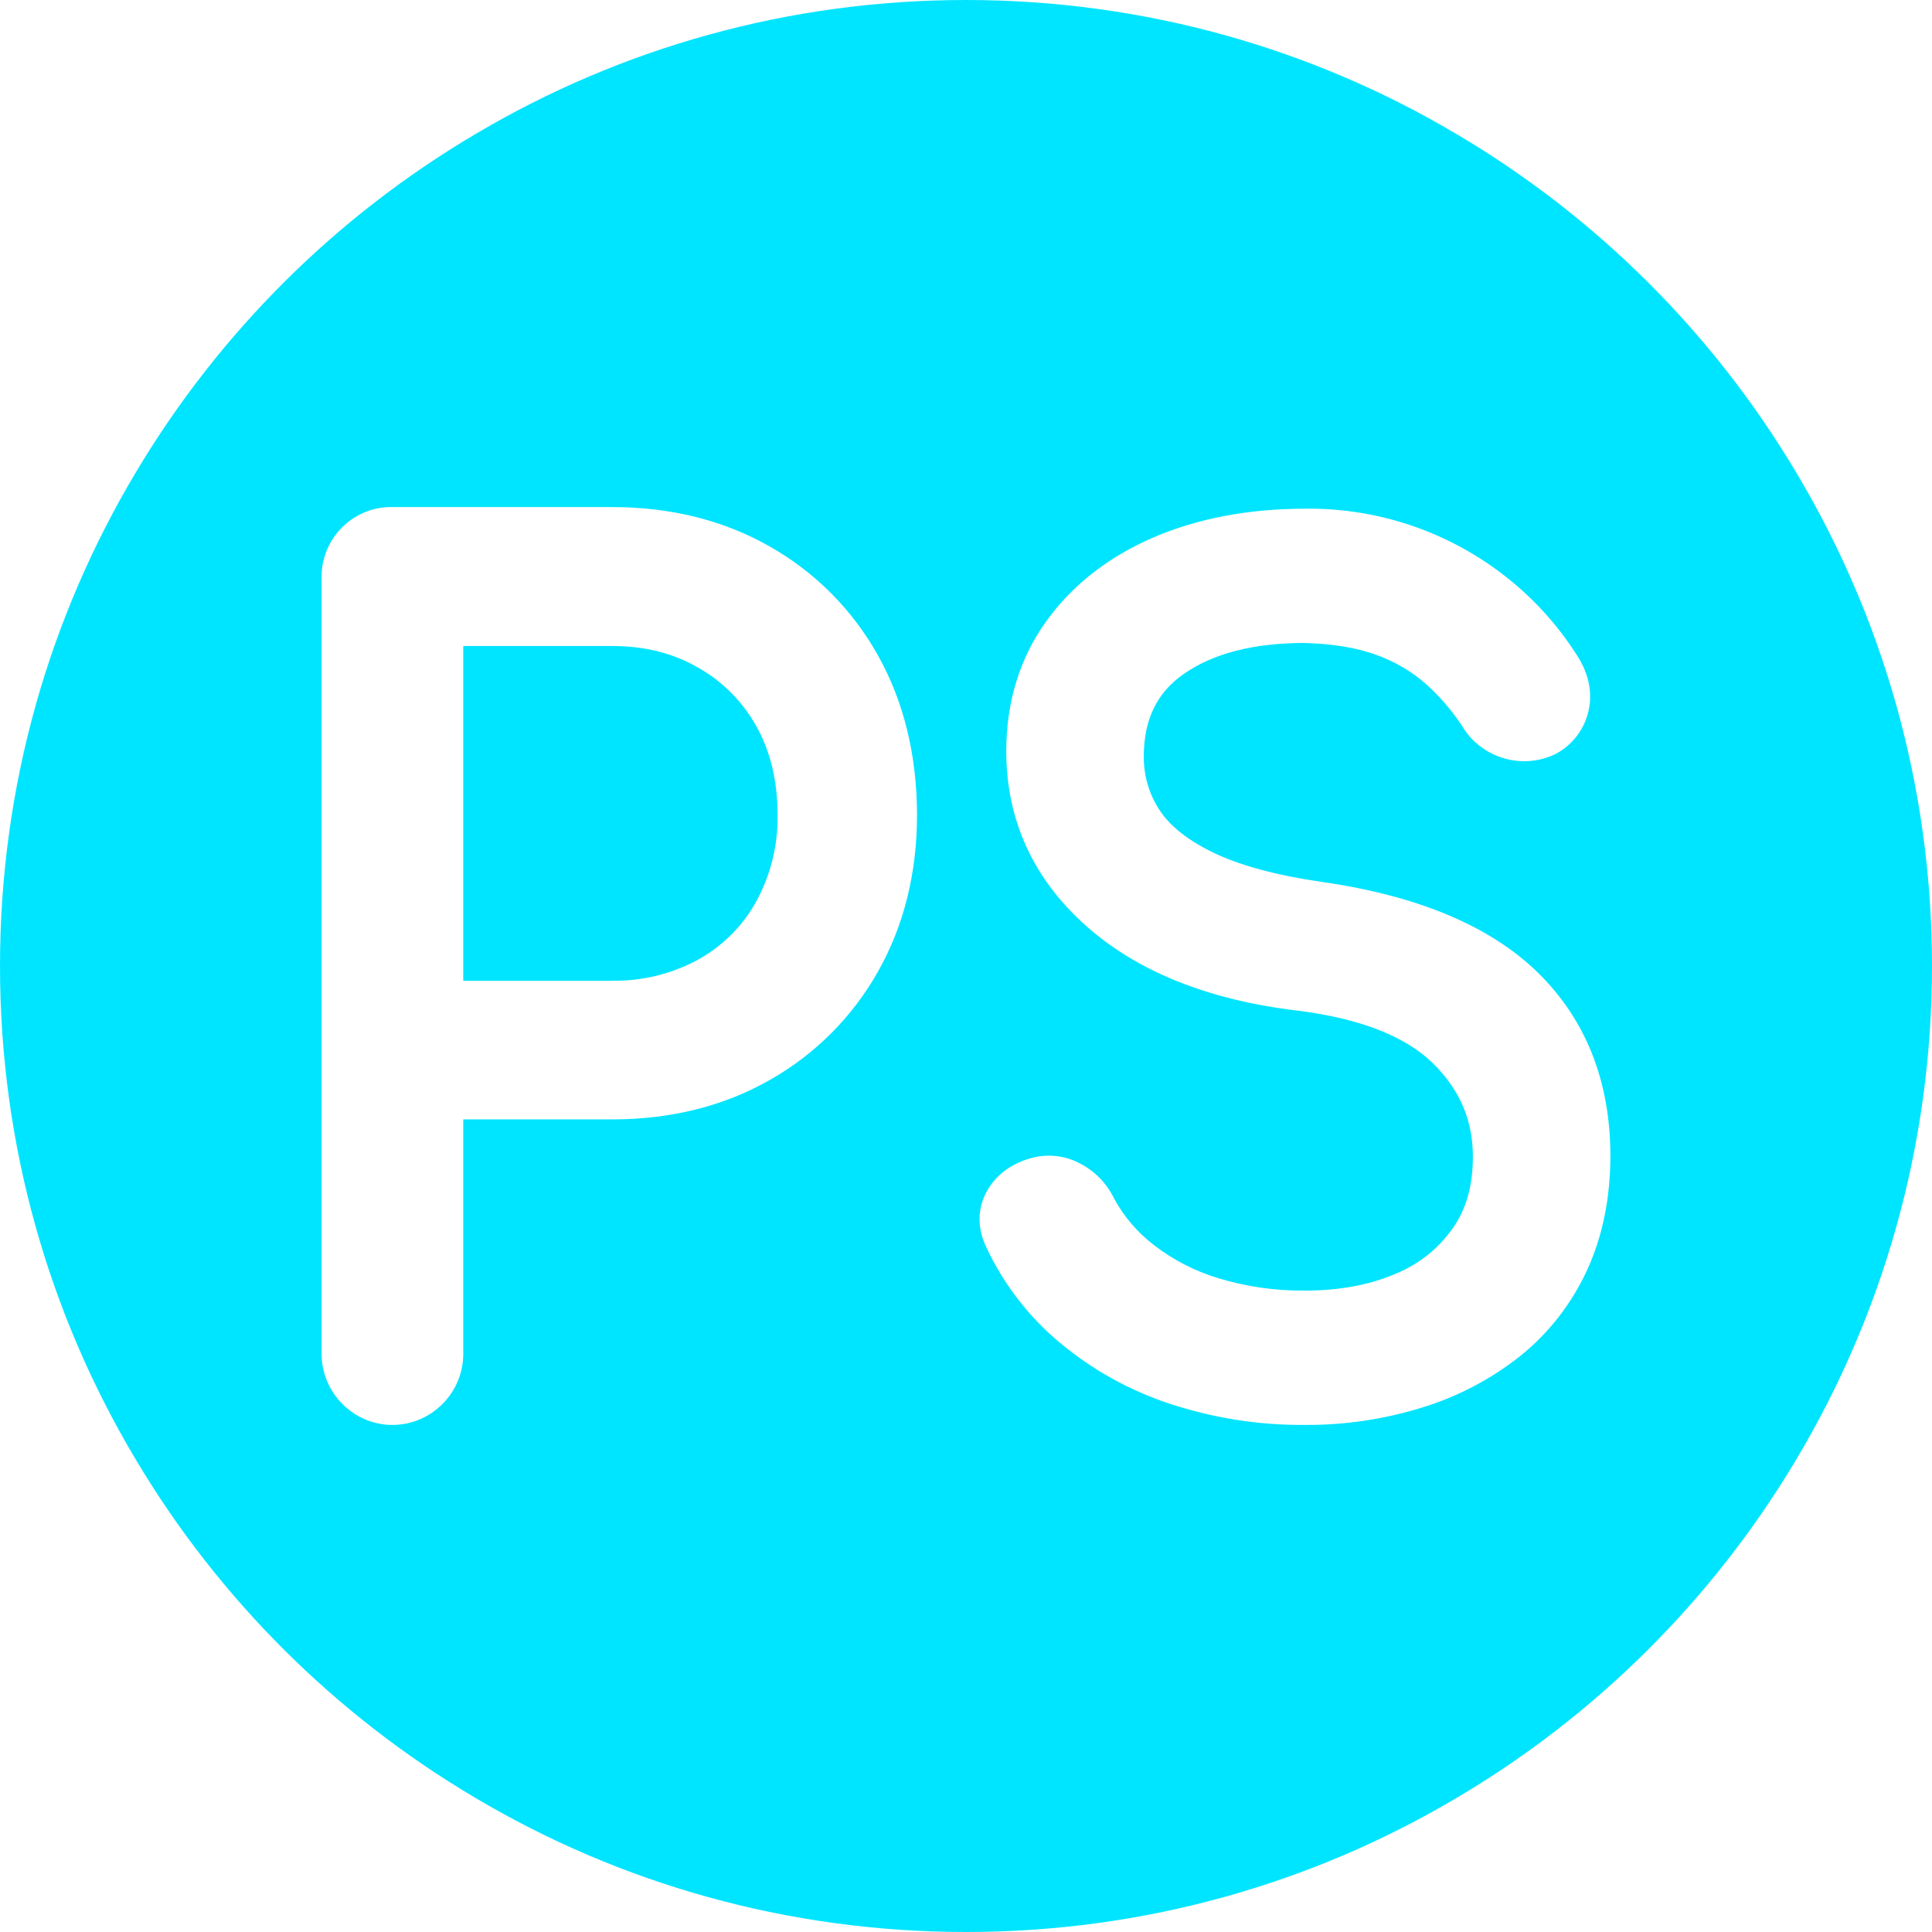
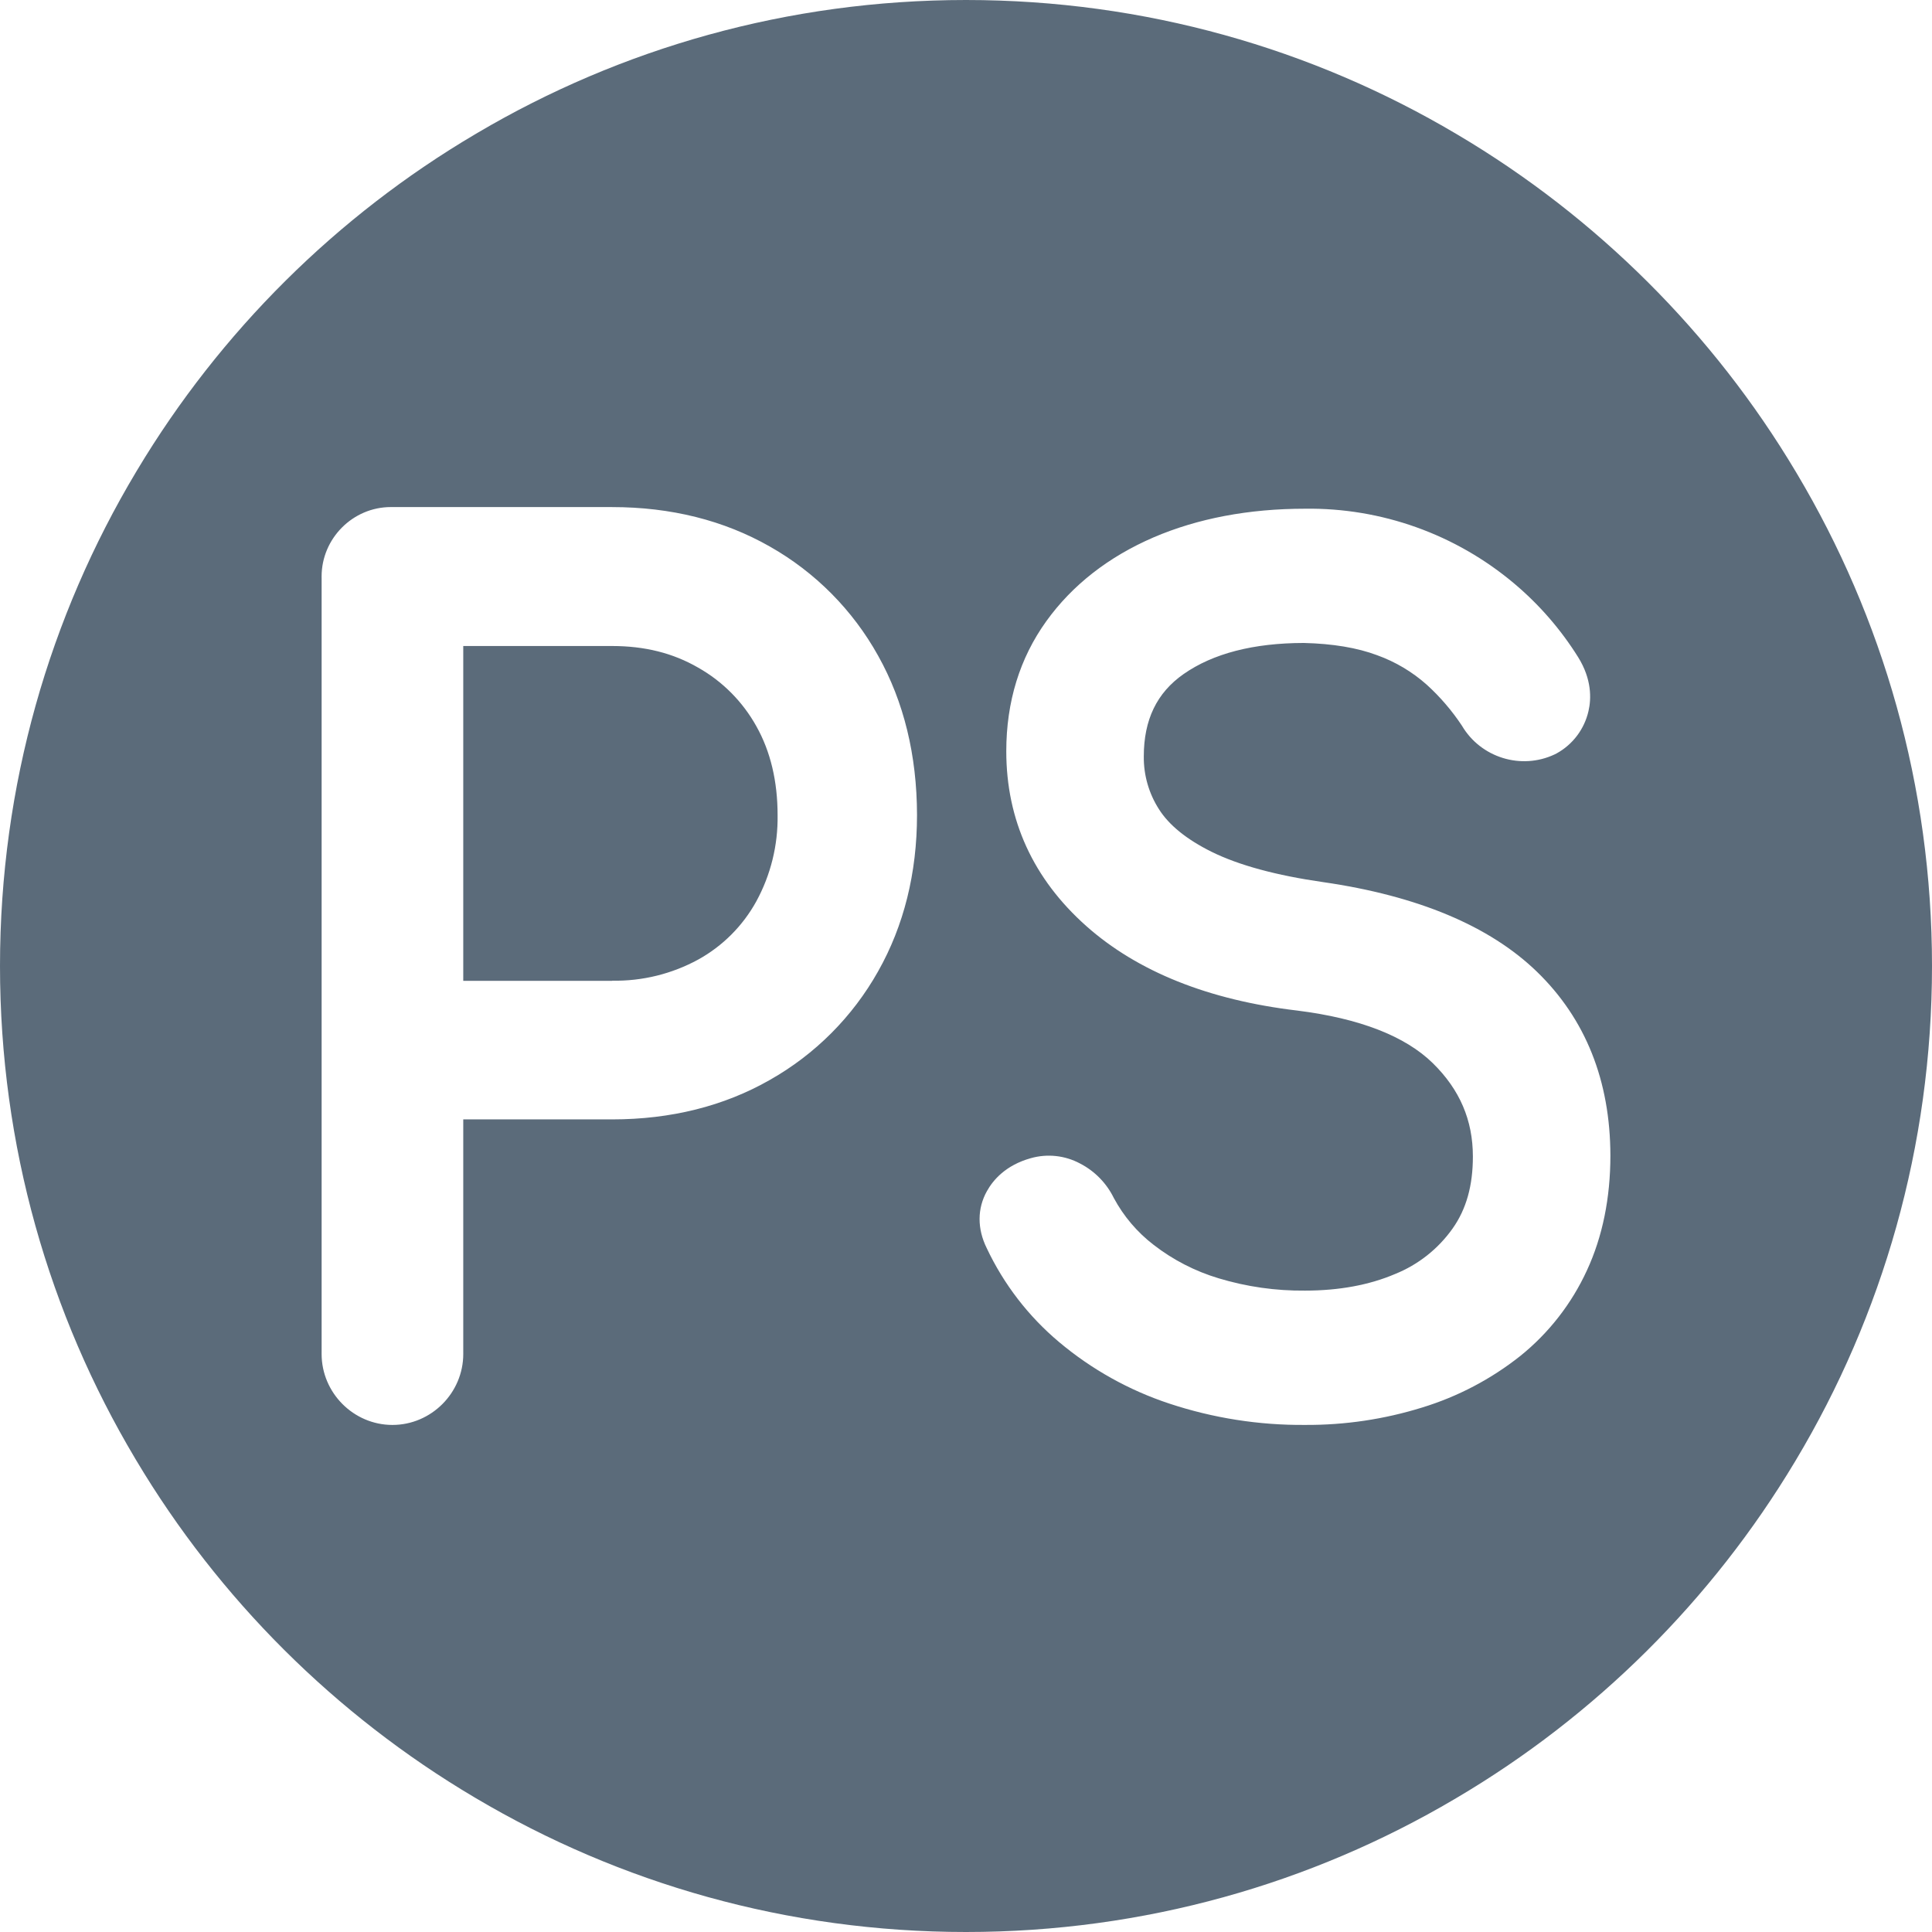
<svg xmlns="http://www.w3.org/2000/svg" width="100%" height="100%" viewBox="0 0 512 512" version="1.1" xml:space="preserve" style="fill-rule:evenodd;clip-rule:evenodd;stroke-linejoin:round;stroke-miterlimit:2;">
-   <path d="M475.663,387.388C453.677,424.075 422.764,454.803 385.902,476.527L385.456,476.791C347.494,499.181 303.232,512 256,512C208.583,512 164.16,499.081 126.098,476.527L125.664,476.271C88.857,454.461 57.982,423.688 36.079,386.957L35.811,386.508C13.057,348.311 0,303.668 0,256C0,208.145 13.159,163.339 36.079,125.043L36.337,124.612C58.323,87.925 89.236,57.197 126.098,35.473L126.544,35.209C164.506,12.819 208.768,0 256,0C303.417,0 347.84,12.919 385.902,35.473L386.336,35.729C423.143,57.539 454.018,88.312 475.921,125.043L476.189,125.492C498.943,163.689 512,208.332 512,256C512,303.855 498.841,348.661 475.921,386.957L475.663,387.388ZM232.719,173.784C225.991,161.673 216.057,151.656 204.017,144.84C191.836,137.897 177.807,134.382 162.215,134.382L103.996,134.382C103.857,134.379 103.718,134.377 103.579,134.377C93.513,134.377 85.229,142.684 85.229,152.777C85.229,152.917 85.231,153.056 85.234,153.196L85.234,358.398C85.232,358.533 85.23,358.667 85.23,358.801C85.23,369.127 93.703,377.623 104.001,377.623C114.298,377.623 122.771,369.127 122.771,358.801C122.771,358.667 122.77,358.533 122.767,358.398L122.767,296.651L162.215,296.651C177.816,296.651 191.879,293.127 204.017,286.193C216.024,279.409 225.949,269.453 232.71,257.412C239.523,245.352 243.019,231.388 243.019,215.951C242.985,200.144 239.531,185.956 232.719,173.784ZM407.321,257.535C394.796,245.389 375.708,237.395 350.623,233.768C338.175,231.985 328.287,229.289 321.106,225.748C314.499,222.475 309.783,218.667 307.111,214.412C304.455,210.255 303.066,205.41 303.117,200.474C303.117,190.748 306.553,183.607 313.658,178.636C321.466,173.175 332.188,170.41 345.537,170.392C353.175,170.573 359.712,171.667 364.961,173.64C369.805,175.385 374.273,178.043 378.122,181.471C381.658,184.687 384.782,188.329 387.426,192.316C392.406,200.789 403.128,204.107 412.003,199.922L412.527,199.655C416.801,197.301 419.873,193.223 420.963,188.457C421.728,185.166 421.865,180.015 418.223,174.157C413.622,166.799 407.901,160.209 401.265,154.628C385.762,141.574 366.08,134.539 345.838,134.815C330.89,134.815 317.403,137.4 305.737,142.396C293.762,147.564 284.183,155.033 277.285,164.621C270.249,174.398 266.675,185.993 266.675,199.078C266.675,217.323 273.814,232.907 287.877,245.415C301.45,257.475 320.281,265.03 343.802,267.812C360.305,269.88 372.383,274.574 379.72,281.759C386.859,288.771 390.329,296.86 390.329,306.499C390.329,314.166 388.611,320.403 384.96,325.563C381.137,330.967 375.843,335.154 369.712,337.623C362.882,340.543 354.85,342.025 345.838,342.025C338.104,342.104 330.402,341.008 322.996,338.777C316.741,336.909 310.884,333.898 305.72,329.896C301.363,326.549 297.763,322.312 295.162,317.465C293.235,313.536 290.095,310.333 286.21,308.334C282.209,306.195 277.533,305.692 273.17,306.93C266.529,308.782 263.179,312.71 261.538,315.673C258.961,320.291 258.961,325.64 261.486,330.757C266.009,340.347 272.551,348.841 280.661,355.653C289.277,362.896 299.19,368.431 309.869,371.96C321.481,375.807 333.644,377.719 345.873,377.619C356.39,377.681 366.855,376.124 376.902,373.002C386.336,370.114 395.15,365.483 402.889,359.348C410.454,353.258 416.504,345.487 420.56,336.649C424.683,327.742 426.771,317.5 426.771,306.224C426.728,286.411 420.199,270.026 407.321,257.535ZM162.215,259.928L122.767,259.928L122.767,171.2L162.215,171.2C170.875,171.2 178.331,173.069 185.006,176.92C191.498,180.584 196.852,185.981 200.469,192.512C204.189,199.136 206.071,207.044 206.071,216.012C206.194,223.994 204.249,231.872 200.427,238.874C196.857,245.357 191.531,250.697 185.066,254.277C178.064,258.104 170.188,260.04 162.215,259.893L162.215,259.928Z" style="fill:rgb(0,229,255);" />
+   <path d="M475.663,387.388C453.677,424.075 422.764,454.803 385.902,476.527L385.456,476.791C347.494,499.181 303.232,512 256,512C208.583,512 164.16,499.081 126.098,476.527L125.664,476.271C88.857,454.461 57.982,423.688 36.079,386.957L35.811,386.508C13.057,348.311 0,303.668 0,256C0,208.145 13.159,163.339 36.079,125.043L36.337,124.612C58.323,87.925 89.236,57.197 126.098,35.473L126.544,35.209C164.506,12.819 208.768,0 256,0C303.417,0 347.84,12.919 385.902,35.473L386.336,35.729C423.143,57.539 454.018,88.312 475.921,125.043L476.189,125.492C498.943,163.689 512,208.332 512,256C512,303.855 498.841,348.661 475.921,386.957L475.663,387.388ZM232.719,173.784C225.991,161.673 216.057,151.656 204.017,144.84C191.836,137.897 177.807,134.382 162.215,134.382L103.996,134.382C103.857,134.379 103.718,134.377 103.579,134.377C93.513,134.377 85.229,142.684 85.229,152.777C85.229,152.917 85.231,153.056 85.234,153.196L85.234,358.398C85.232,358.533 85.23,358.667 85.23,358.801C85.23,369.127 93.703,377.623 104.001,377.623C114.298,377.623 122.771,369.127 122.771,358.801C122.771,358.667 122.77,358.533 122.767,358.398L122.767,296.651L162.215,296.651C177.816,296.651 191.879,293.127 204.017,286.193C216.024,279.409 225.949,269.453 232.71,257.412C239.523,245.352 243.019,231.388 243.019,215.951C242.985,200.144 239.531,185.956 232.719,173.784ZM407.321,257.535C394.796,245.389 375.708,237.395 350.623,233.768C338.175,231.985 328.287,229.289 321.106,225.748C314.499,222.475 309.783,218.667 307.111,214.412C304.455,210.255 303.066,205.41 303.117,200.474C303.117,190.748 306.553,183.607 313.658,178.636C321.466,173.175 332.188,170.41 345.537,170.392C353.175,170.573 359.712,171.667 364.961,173.64C369.805,175.385 374.273,178.043 378.122,181.471C381.658,184.687 384.782,188.329 387.426,192.316C392.406,200.789 403.128,204.107 412.003,199.922L412.527,199.655C416.801,197.301 419.873,193.223 420.963,188.457C421.728,185.166 421.865,180.015 418.223,174.157C413.622,166.799 407.901,160.209 401.265,154.628C385.762,141.574 366.08,134.539 345.838,134.815C330.89,134.815 317.403,137.4 305.737,142.396C293.762,147.564 284.183,155.033 277.285,164.621C270.249,174.398 266.675,185.993 266.675,199.078C266.675,217.323 273.814,232.907 287.877,245.415C301.45,257.475 320.281,265.03 343.802,267.812C360.305,269.88 372.383,274.574 379.72,281.759C386.859,288.771 390.329,296.86 390.329,306.499C390.329,314.166 388.611,320.403 384.96,325.563C381.137,330.967 375.843,335.154 369.712,337.623C362.882,340.543 354.85,342.025 345.838,342.025C338.104,342.104 330.402,341.008 322.996,338.777C316.741,336.909 310.884,333.898 305.72,329.896C301.363,326.549 297.763,322.312 295.162,317.465C293.235,313.536 290.095,310.333 286.21,308.334C282.209,306.195 277.533,305.692 273.17,306.93C266.529,308.782 263.179,312.71 261.538,315.673C258.961,320.291 258.961,325.64 261.486,330.757C266.009,340.347 272.551,348.841 280.661,355.653C289.277,362.896 299.19,368.431 309.869,371.96C321.481,375.807 333.644,377.719 345.873,377.619C356.39,377.681 366.855,376.124 376.902,373.002C386.336,370.114 395.15,365.483 402.889,359.348C410.454,353.258 416.504,345.487 420.56,336.649C424.683,327.742 426.771,317.5 426.771,306.224C426.728,286.411 420.199,270.026 407.321,257.535ZM162.215,259.928L122.767,259.928L122.767,171.2L162.215,171.2C170.875,171.2 178.331,173.069 185.006,176.92C191.498,180.584 196.852,185.981 200.469,192.512C204.189,199.136 206.071,207.044 206.071,216.012C206.194,223.994 204.249,231.872 200.427,238.874C196.857,245.357 191.531,250.697 185.066,254.277C178.064,258.104 170.188,260.04 162.215,259.893L162.215,259.928Z" style="fill:#5b6b7a;" />
</svg>
